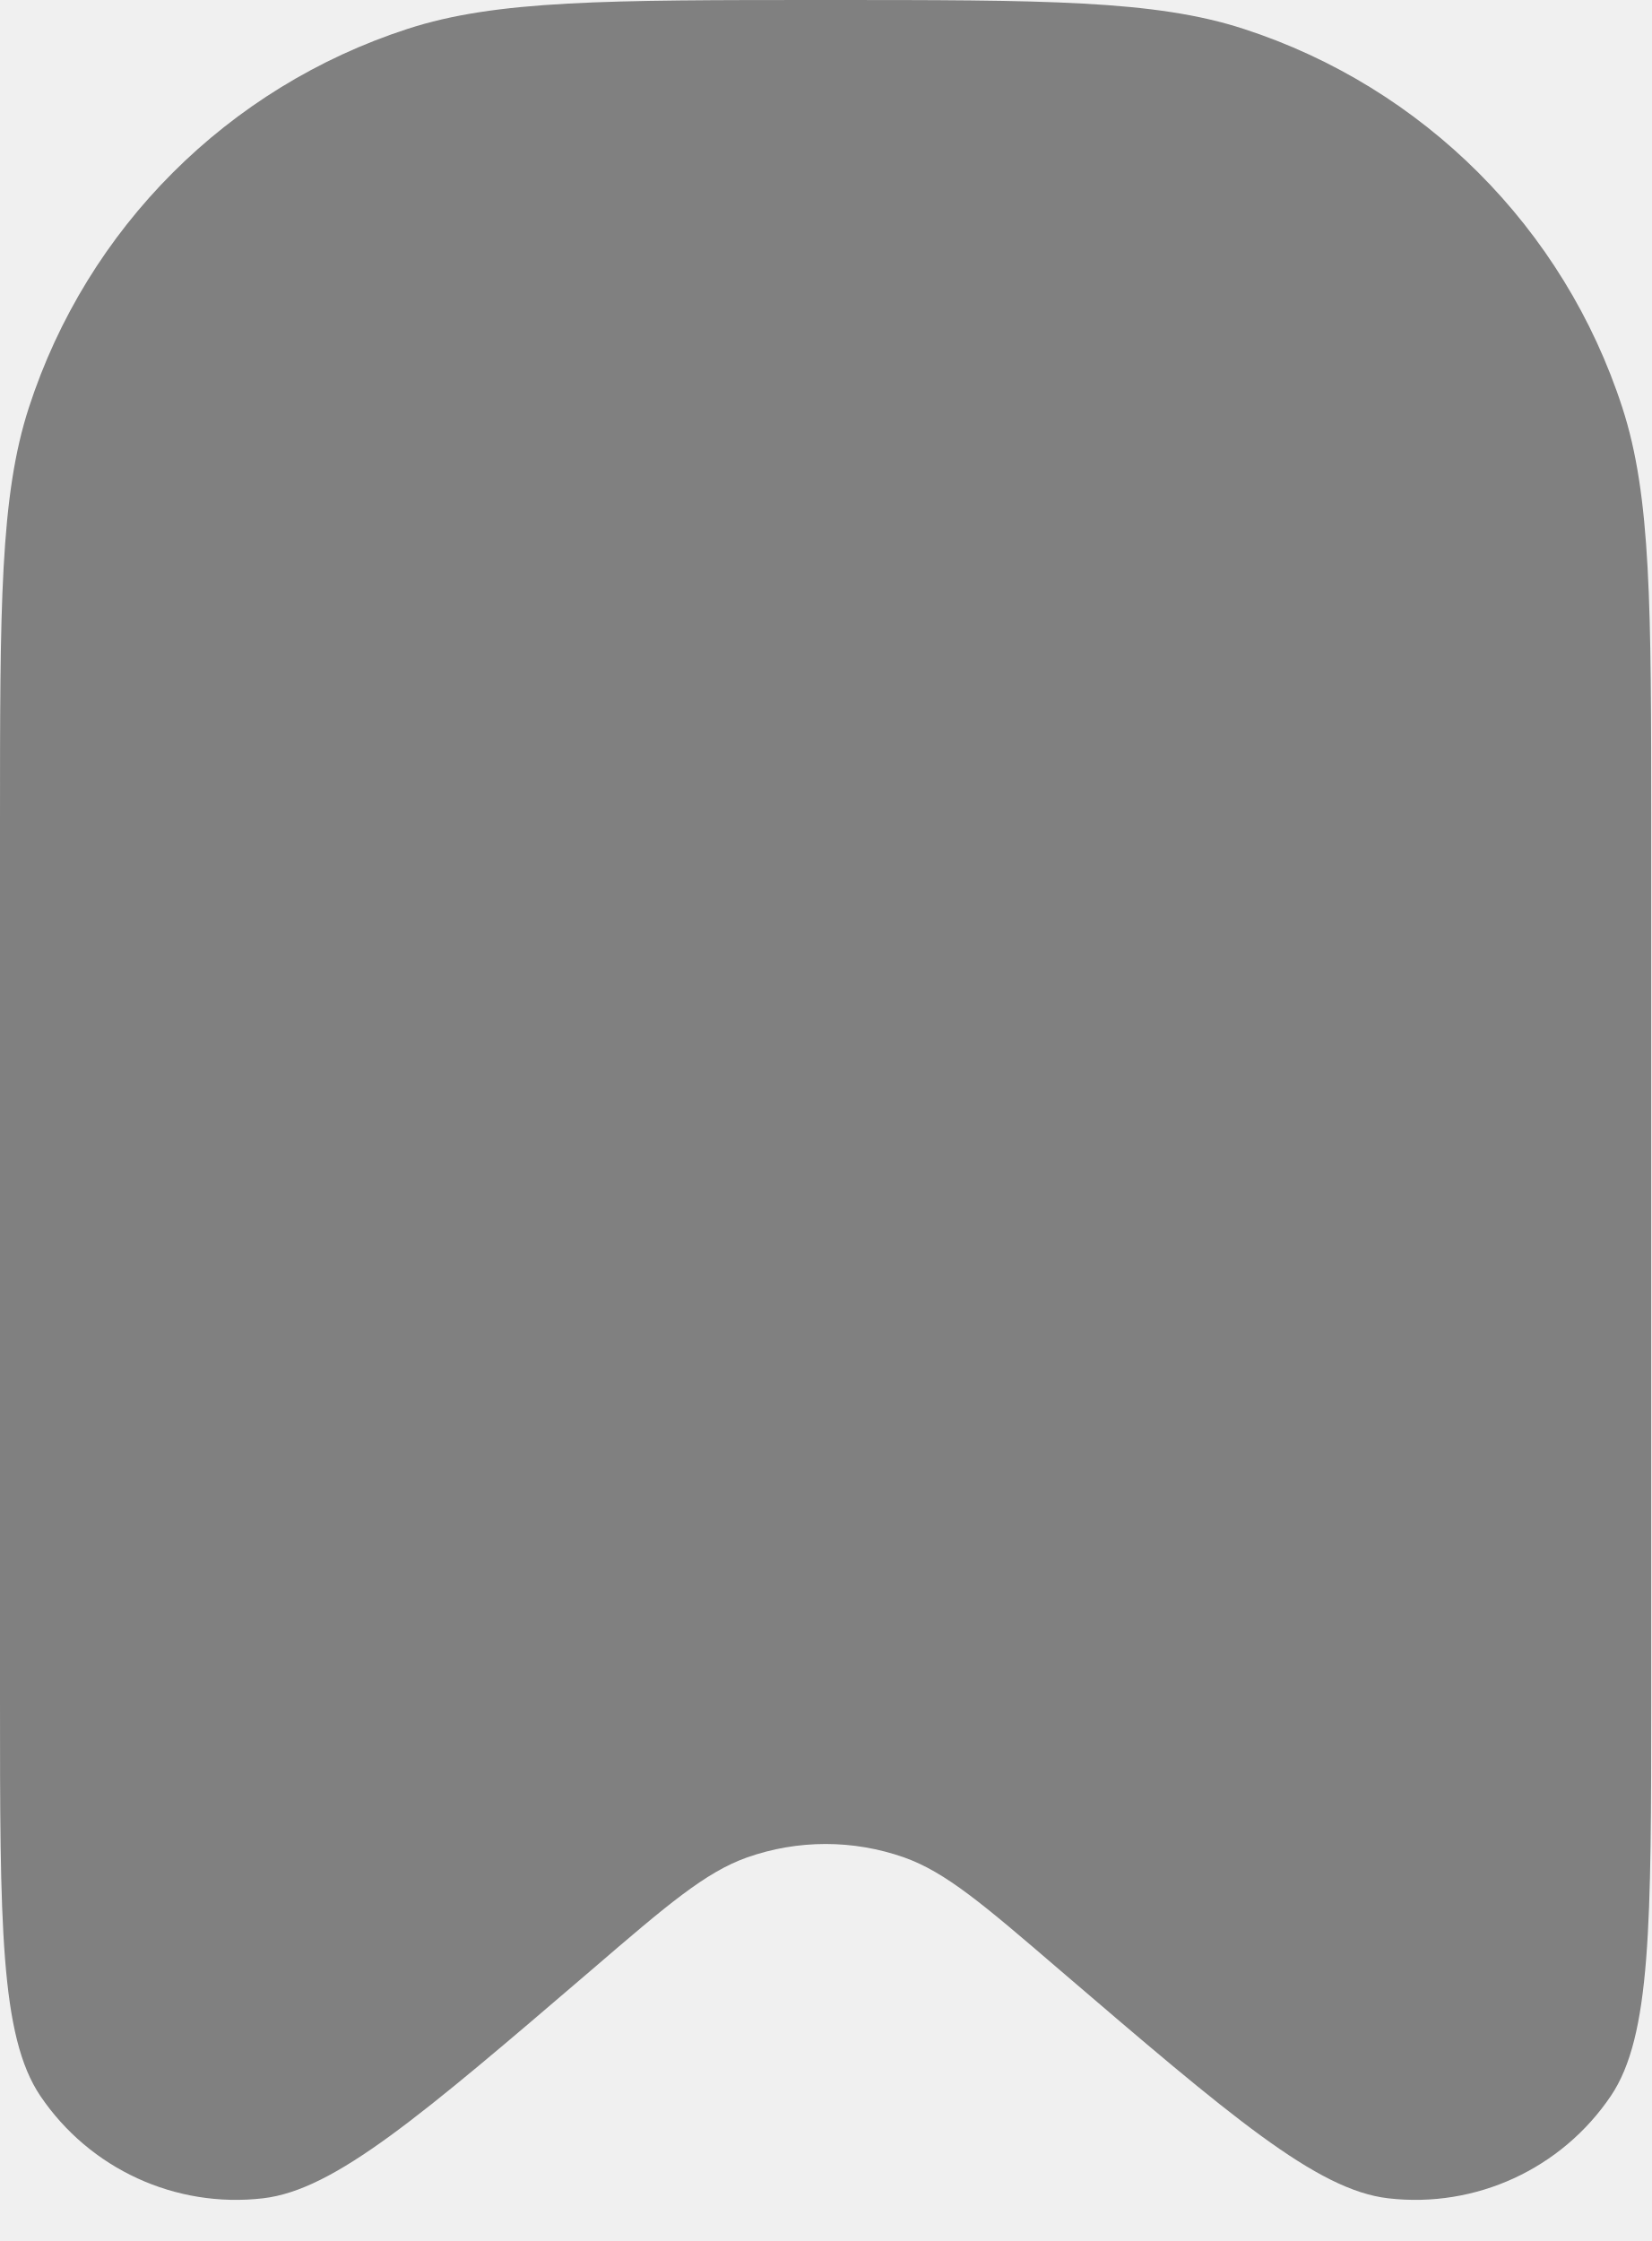
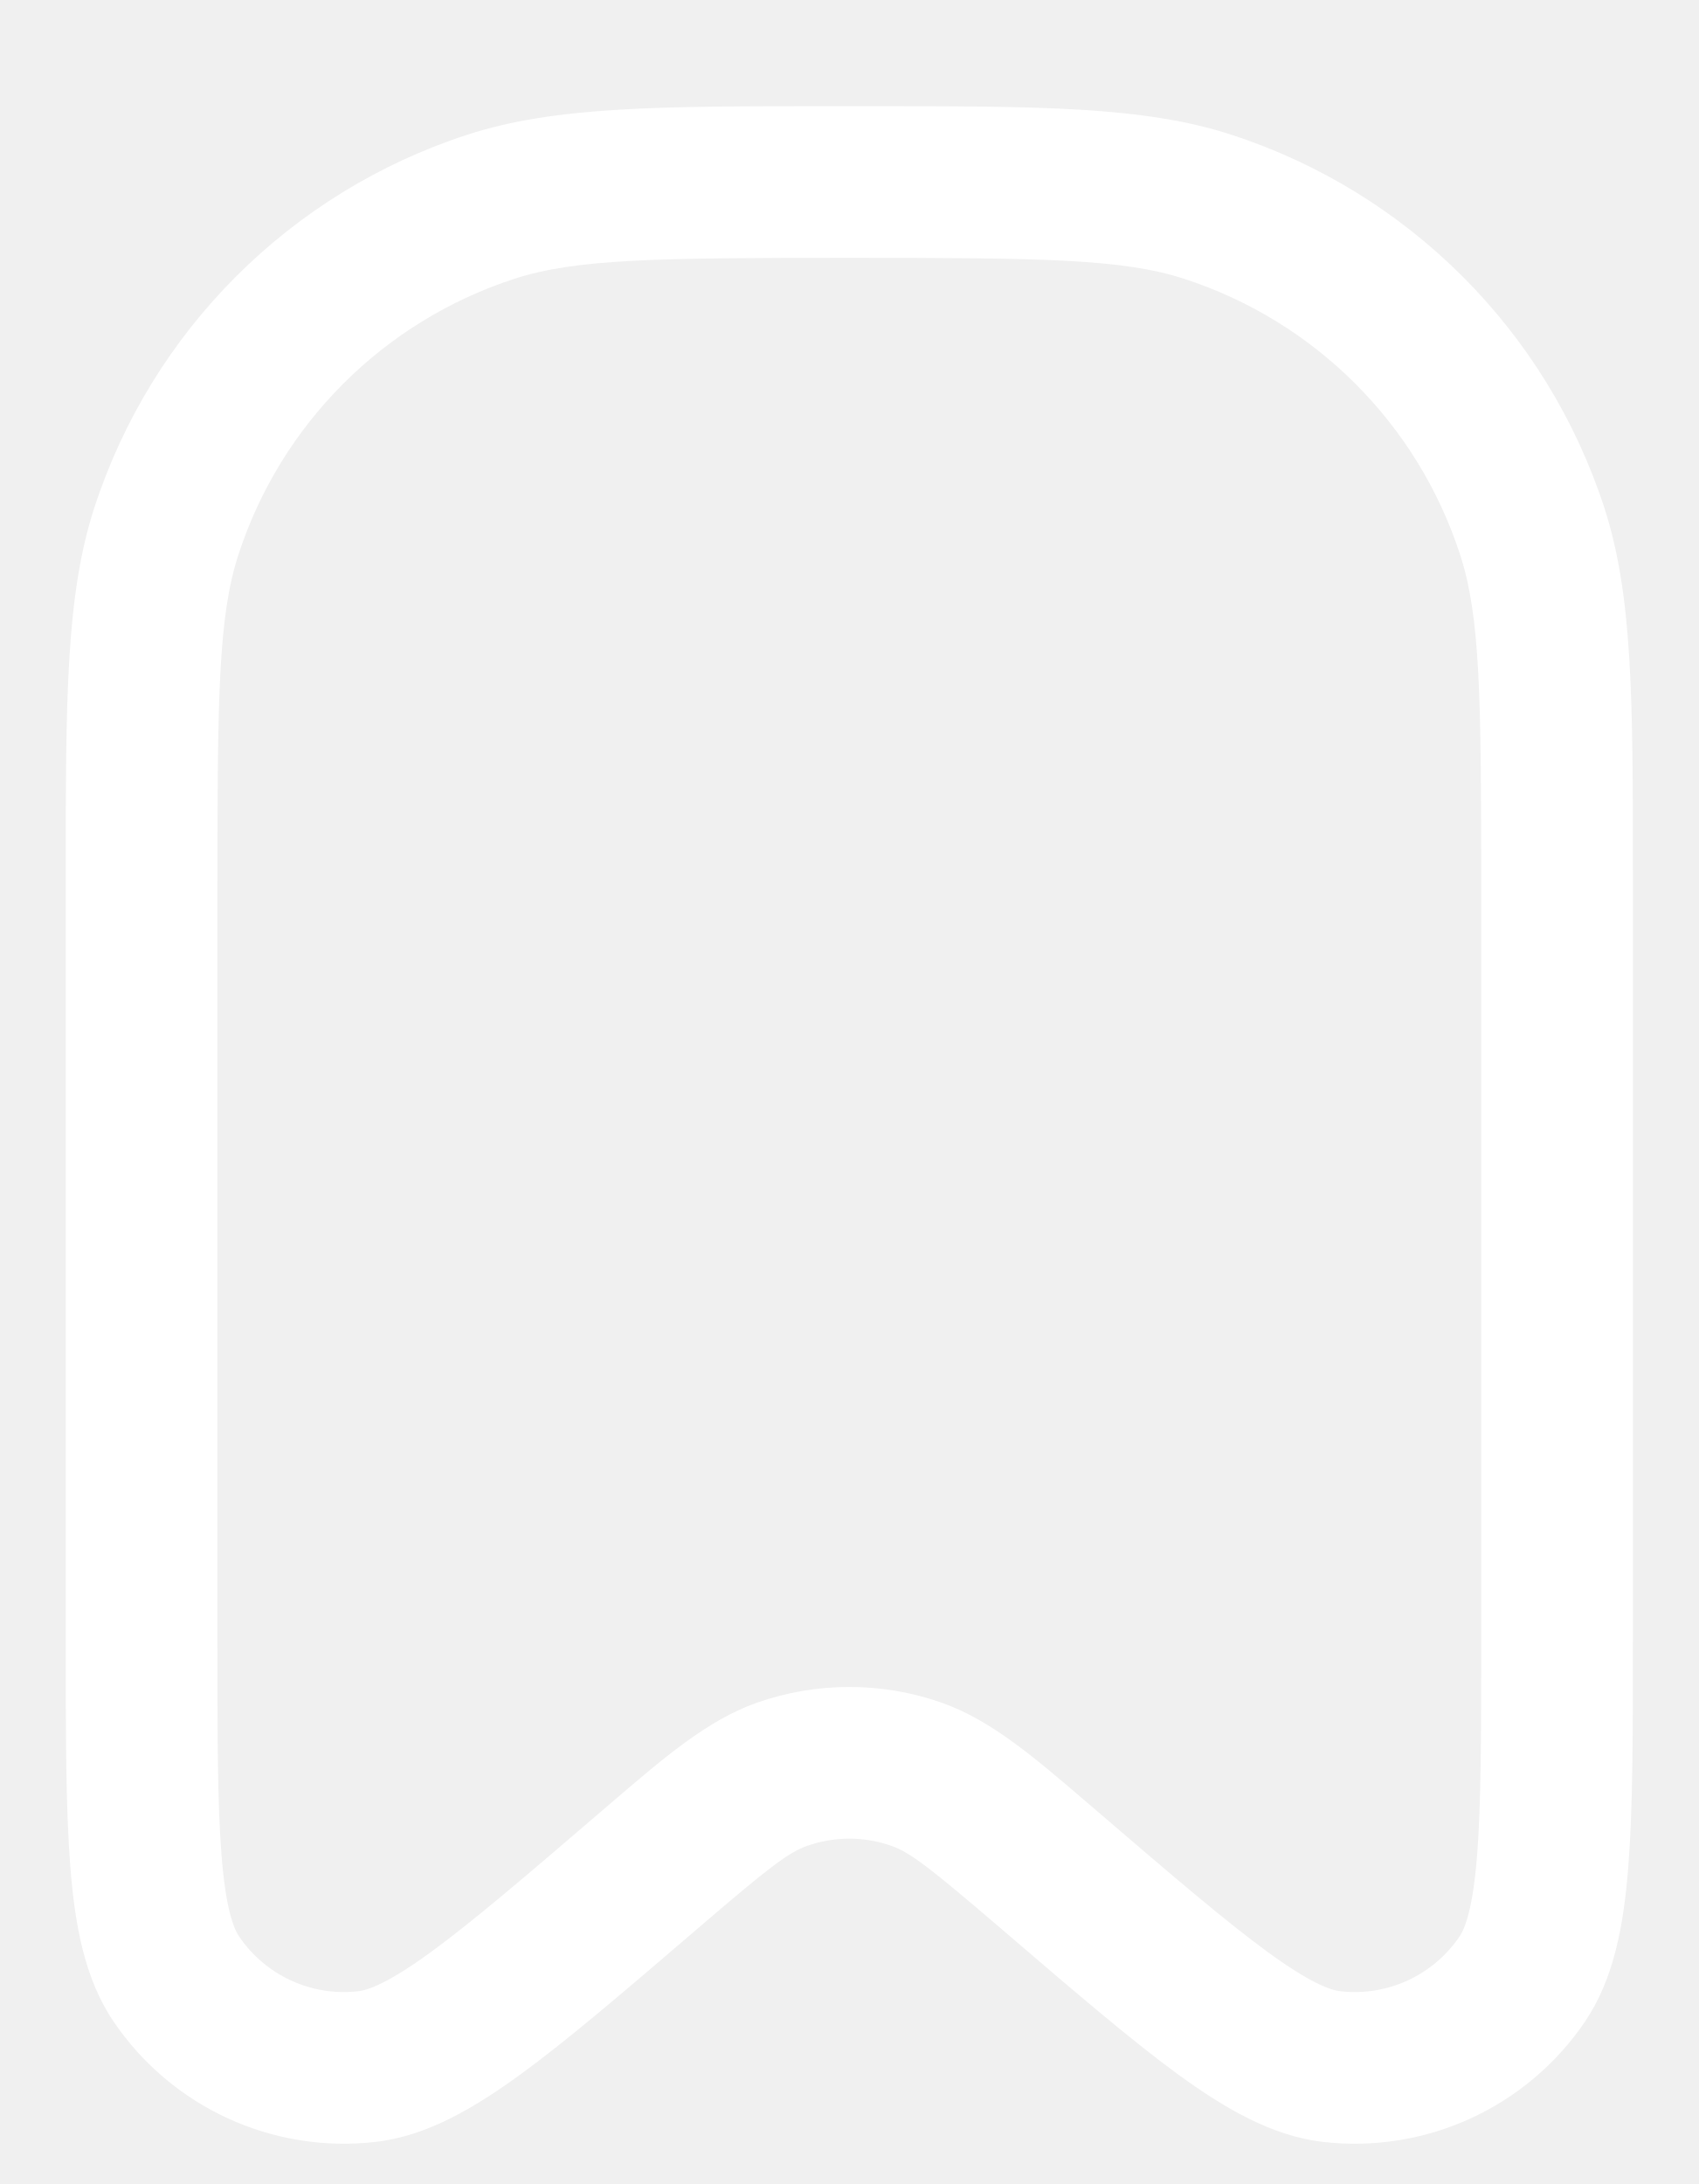
- <svg xmlns="http://www.w3.org/2000/svg" width="14" height="19" viewBox="0 0 14 19" fill="none">
-   <path d="M0 7C0 5.139 0 4.208 0.245 3.455C0.739 1.933 1.933 0.739 3.455 0.245C4.208 0 5.139 0 7 0C8.861 0 9.792 0 10.545 0.245C12.067 0.739 13.261 1.933 13.755 3.455C14 4.208 14 5.139 14 7V14.387C14 16.305 14 17.263 13.658 17.77C13.24 18.389 12.512 18.724 11.77 18.638C11.163 18.568 10.435 17.944 8.979 16.697C8.339 16.147 8.018 15.873 7.666 15.748C7.235 15.596 6.765 15.596 6.334 15.748C5.982 15.873 5.661 16.147 5.021 16.697C3.565 17.944 2.837 18.568 2.23 18.638C1.488 18.724 0.76 18.389 0.342 17.77C0 17.263 0 16.305 0 14.387V7Z" fill="#808080" />
+ <svg xmlns="http://www.w3.org/2000/svg" width="14" height="18" viewBox="0 0 14 18" fill="none">
+   <path fill-rule="evenodd" clip-rule="evenodd" d="M6.865 0.875C5.444 0.875 4.576 0.875 3.853 1.11C2.394 1.584 1.251 2.727 0.777 4.186C0.542 4.909 0.542 5.777 0.542 7.199L0.542 13.518C0.542 14.293 0.542 14.912 0.58 15.389C0.617 15.858 0.695 16.304 0.934 16.658C1.413 17.367 2.247 17.751 3.097 17.653C3.521 17.604 3.91 17.373 4.291 17.096C4.678 16.814 5.148 16.411 5.736 15.907L5.758 15.888C6.333 15.395 6.497 15.268 6.653 15.213C6.878 15.134 7.123 15.134 7.347 15.213C7.504 15.268 7.667 15.395 8.243 15.888L8.265 15.907C8.853 16.411 9.323 16.814 9.709 17.096C10.09 17.373 10.48 17.604 10.904 17.653C11.754 17.751 12.588 17.367 13.067 16.658C13.305 16.304 13.384 15.859 13.421 15.389C13.459 14.912 13.459 14.293 13.459 13.518L13.459 7.199C13.459 5.777 13.459 4.909 13.224 4.186C12.75 2.727 11.607 1.584 10.148 1.11C9.425 0.875 8.557 0.875 7.135 0.875H6.865ZM4.239 2.298C4.749 2.133 5.401 2.125 7 2.125C8.6 2.125 9.252 2.133 9.761 2.298C10.84 2.649 11.685 3.494 12.035 4.572C12.201 5.082 12.209 5.734 12.209 7.333V13.489C12.209 14.299 12.208 14.869 12.175 15.29C12.141 15.725 12.077 15.89 12.031 15.959C11.813 16.281 11.434 16.456 11.047 16.411C10.965 16.402 10.798 16.343 10.446 16.086C10.104 15.836 9.671 15.466 9.057 14.939L8.974 14.868C8.522 14.48 8.17 14.178 7.764 14.034C7.27 13.86 6.731 13.86 6.237 14.034C5.831 14.178 5.479 14.48 5.027 14.868L4.944 14.939C4.33 15.466 3.897 15.836 3.555 16.086C3.203 16.343 3.036 16.402 2.953 16.411C2.567 16.456 2.188 16.281 1.97 15.959C1.924 15.89 1.86 15.725 1.826 15.29C1.792 14.869 1.792 14.299 1.792 13.489V7.333C1.792 5.734 1.8 5.082 1.965 4.572C2.316 3.494 3.161 2.649 4.239 2.298Z" fill="white" />
</svg>
